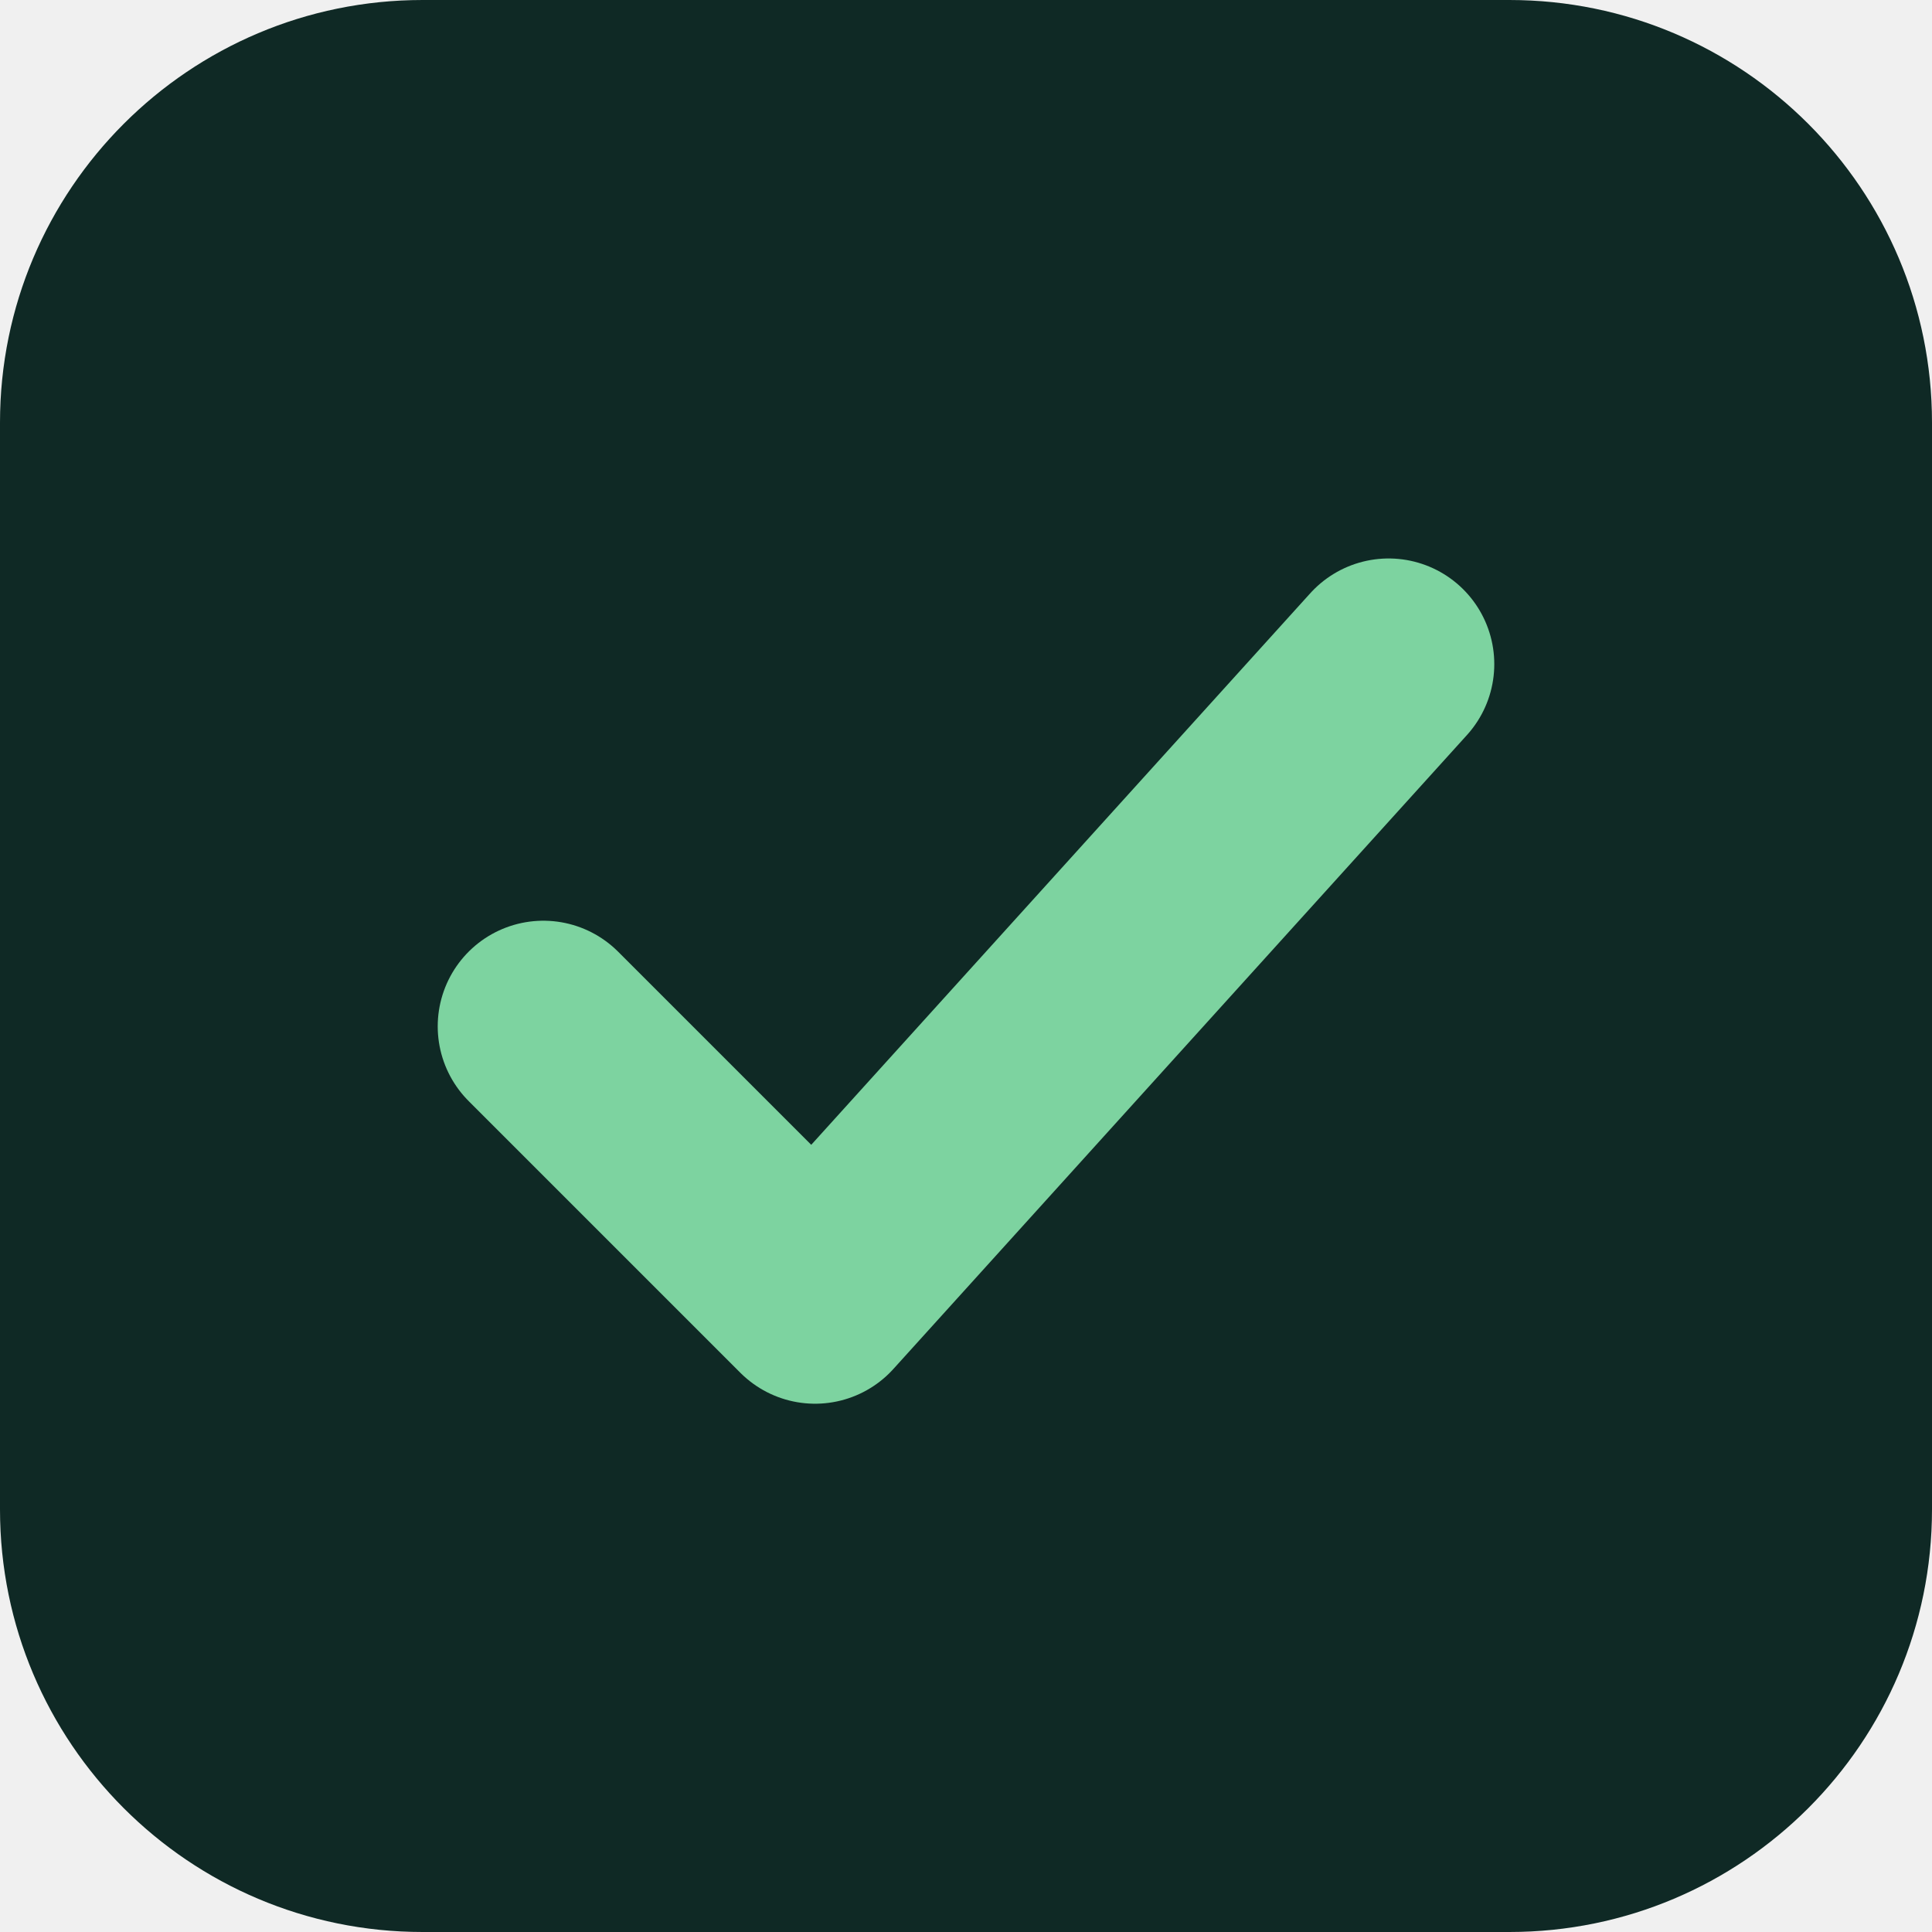
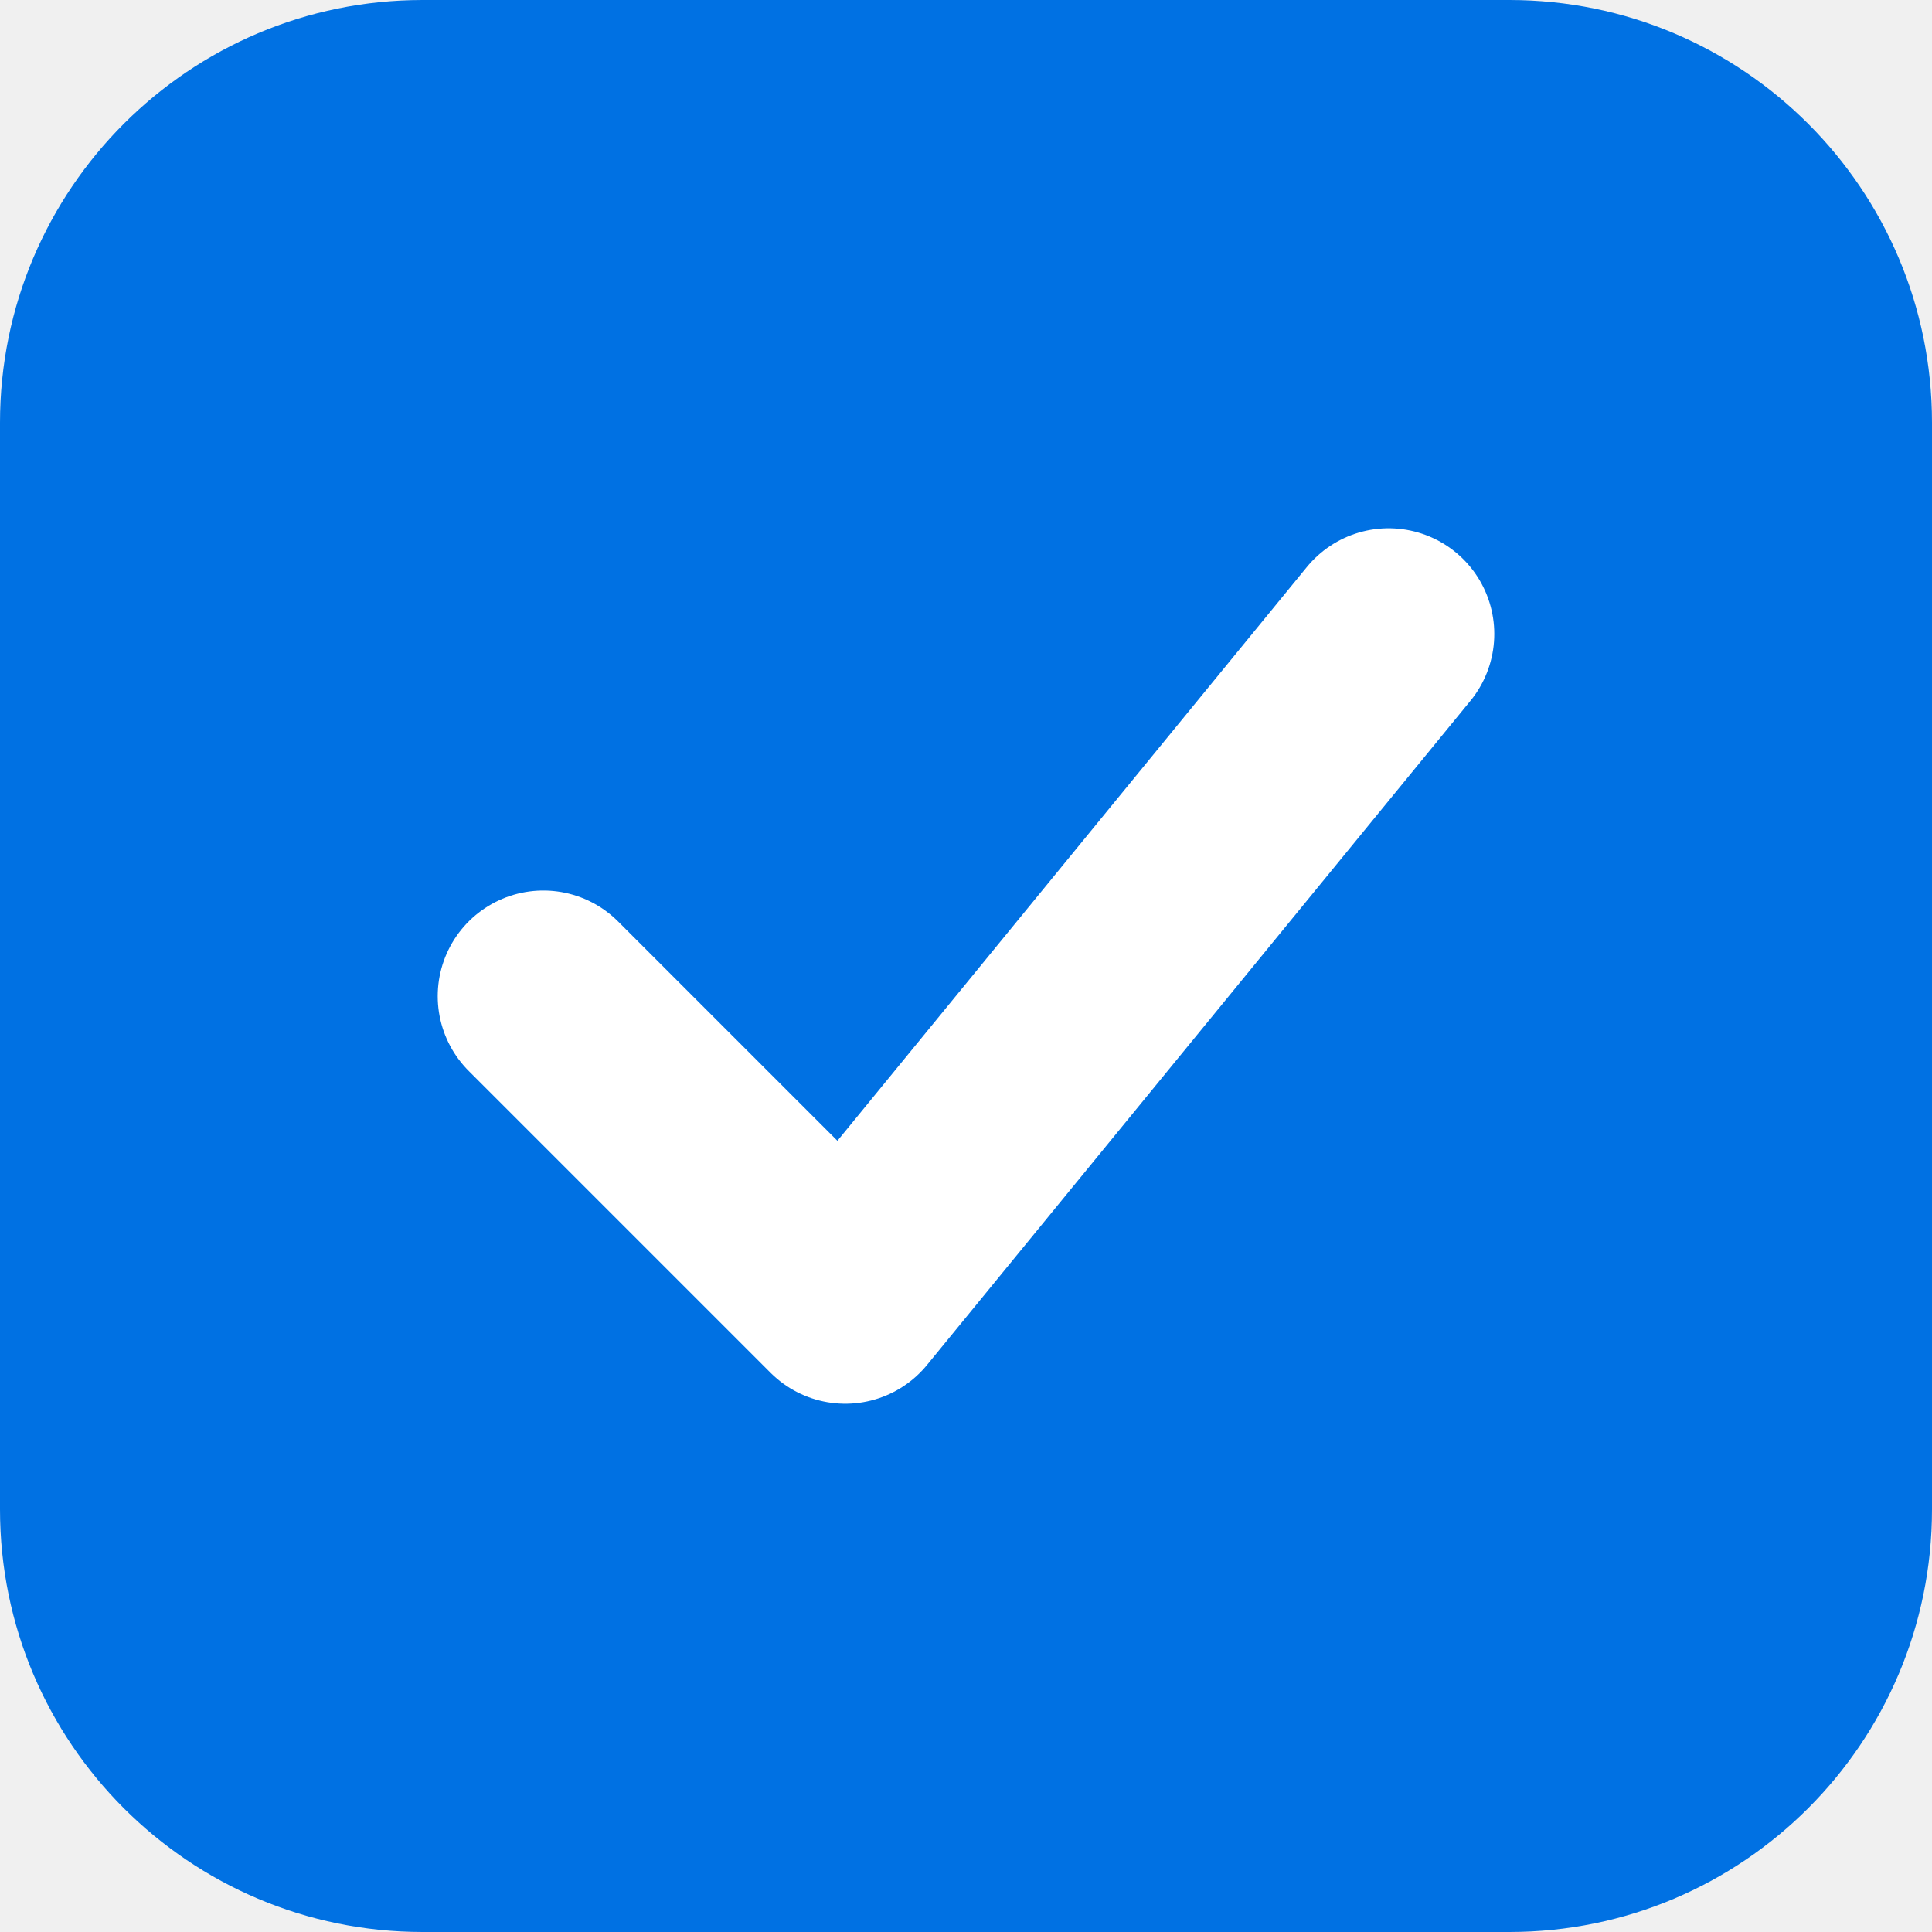
<svg xmlns="http://www.w3.org/2000/svg" viewBox="0 0 64 64">
-   <rect width="64" height="64" rx="14" fill="#0f2925" />
-   <path d="M18 34l9 9 19-21" stroke="#7dd3a0" stroke-width="7" fill="none" stroke-linecap="round" stroke-linejoin="round" />
+   <rect width="64" height="64" rx="14" fill="#0071e3" />
+   <path d="M18 33l10 10 18-22" stroke="#ffffff" stroke-width="7" fill="none" stroke-linecap="round" stroke-linejoin="round" />
</svg>
